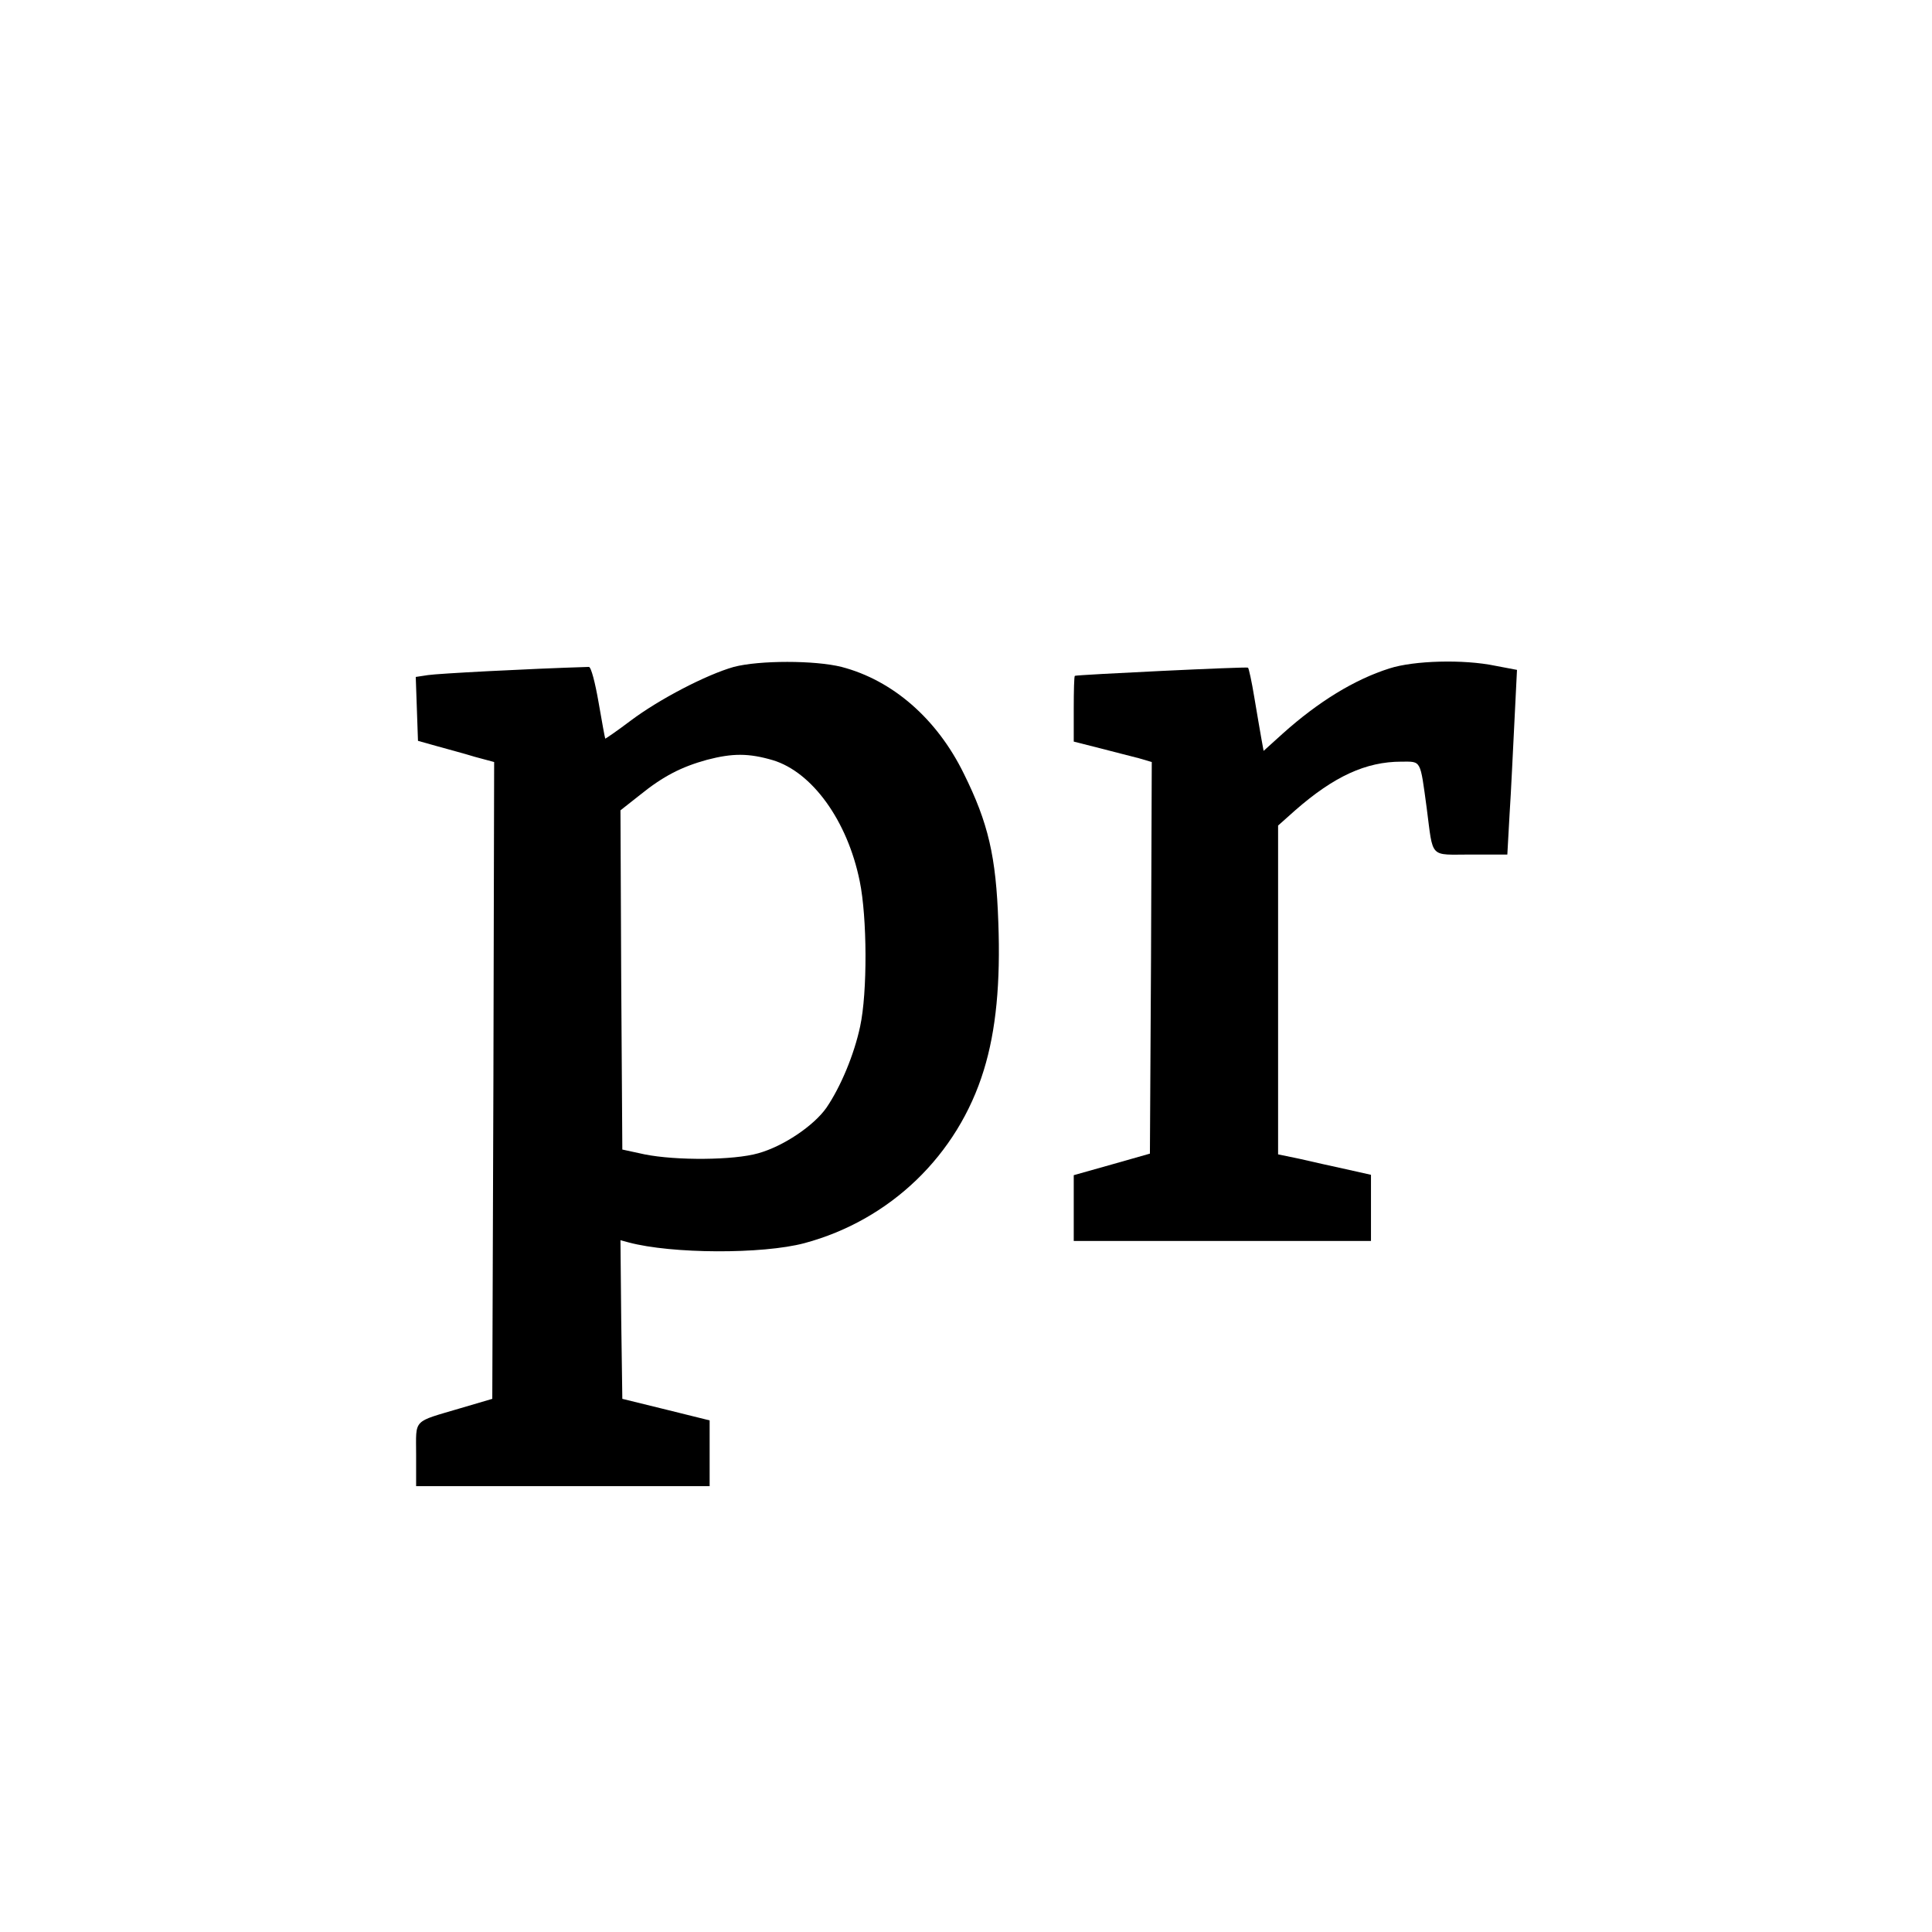
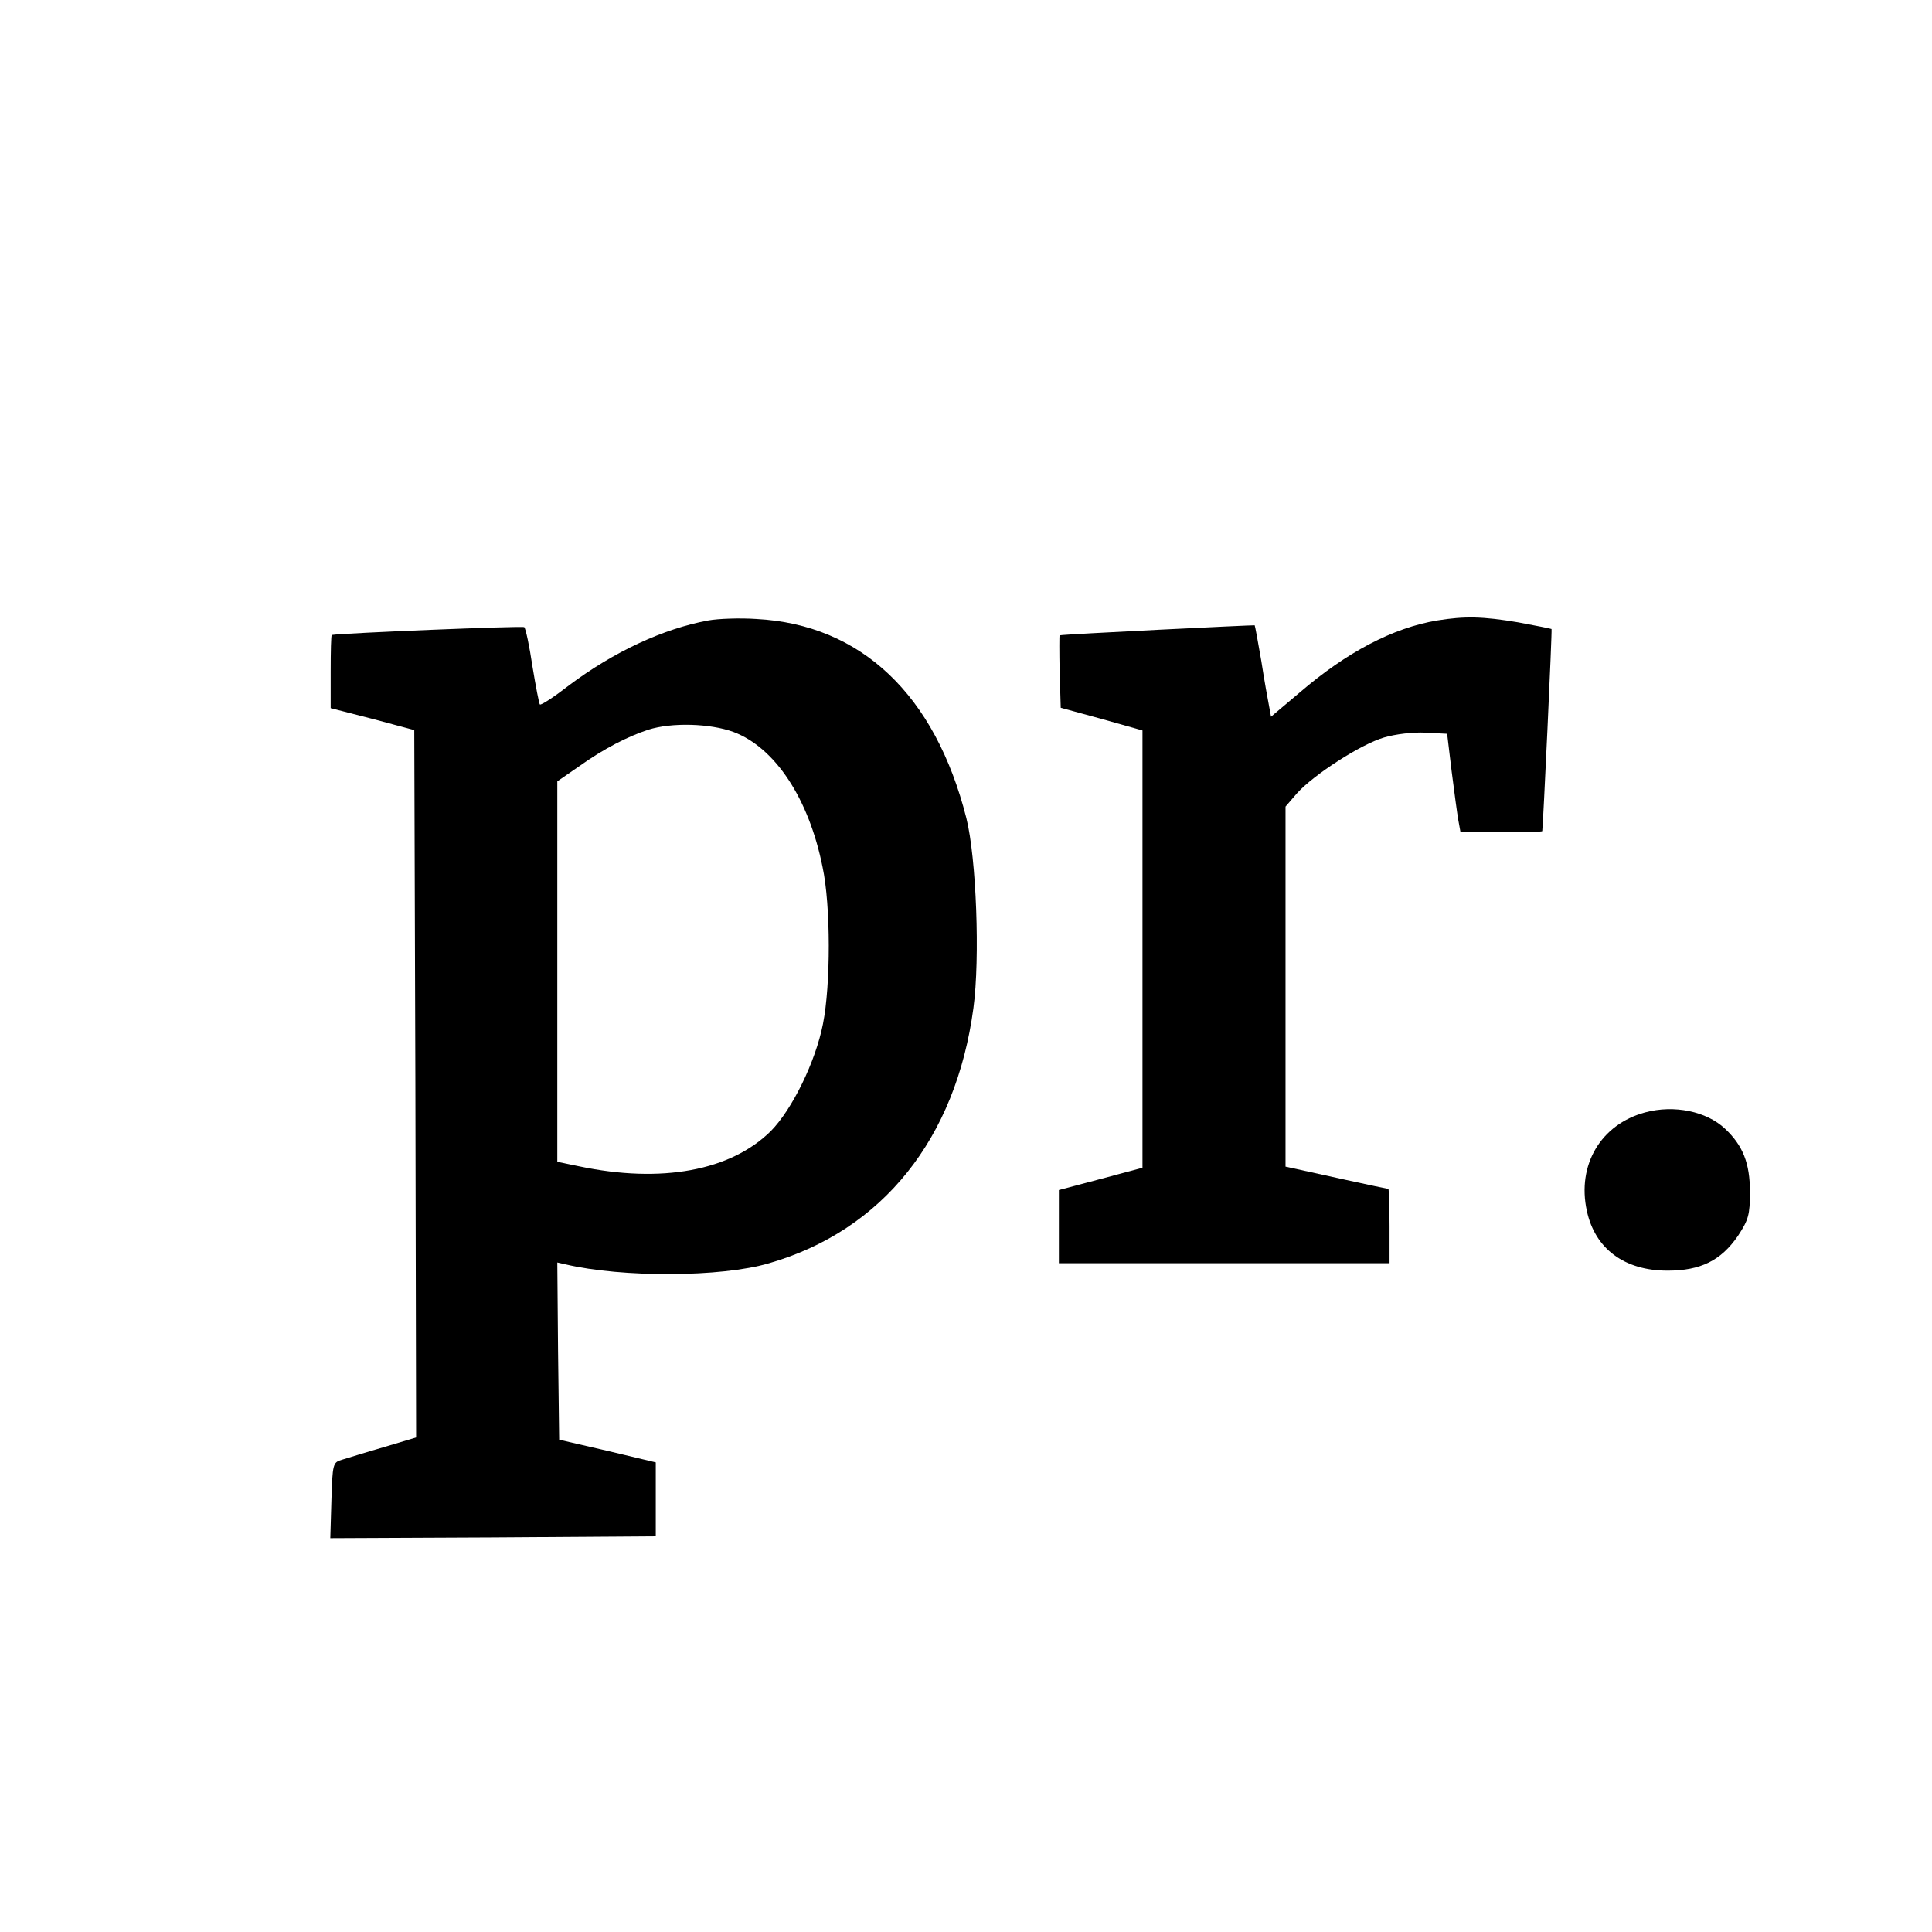
<svg xmlns="http://www.w3.org/2000/svg" version="1.0" width="520pt" height="520pt" viewBox="0 0 520 520" preserveAspectRatio="xMidYMid meet">
  <g transform="translate(0,520) scale(0.1,-0.1)" fill="#000000" stroke="none">
-     <path d="M1975 3405 c-74 -21 -201 -87 -278 -145 -37 -28 -68 -49 -68 -48 -1 2 -9 46 -18 98 -9 52 -20 95 -26 95 -165 -5 -408 -18 -433 -22 l-33 -5 3 -86 3 -86 50 -14 c28 -8 74 -20 103 -29 l52 -14 -2 -857 -3 -857 -85 -25 c-131 -39 -120 -27 -120 -125 l0 -85 395 0 395 0 0 88 0 89 -117 29 -118 29 -3 214 -2 213 22 -6 c116 -31 360 -32 473 -2 231 62 413 237 483 466 33 107 45 235 39 397 -6 178 -27 268 -93 401 -72 147 -191 251 -329 287 -72 18 -221 18 -290 0z m105 -251 c106 -32 201 -163 234 -326 20 -97 21 -299 1 -391 -16 -75 -52 -162 -91 -219 -34 -48 -115 -103 -183 -122 -66 -19 -221 -20 -306 -3 l-60 13 -3 457 -2 456 52 41 c63 51 112 76 181 95 69 18 112 18 177 -1z" />
-     <path d="M3740 3401 c-95 -30 -192 -90 -287 -175 l-52 -47 -6 33 c-3 18 -12 68 -19 111 -7 43 -15 79 -17 80 -3 3 -459 -19 -466 -22 -2 -1 -3 -41 -3 -89 l0 -88 71 -18 c38 -10 86 -22 105 -27 l34 -10 -2 -527 -3 -527 -102 -29 -103 -29 0 -88 0 -89 400 0 400 0 0 89 0 89 -67 15 c-38 8 -94 21 -125 28 l-58 12 0 443 0 442 46 41 c104 91 190 131 286 131 54 0 50 7 68 -125 18 -138 6 -125 119 -125 l98 0 6 108 c4 59 9 170 13 248 l7 141 -58 11 c-86 18 -220 14 -285 -7z" />
+     <path d="M1906 3530 c-120 -22 -254 -84 -375 -175 -40 -31 -75 -54 -78 -51 -2 2 -11 48 -20 103 -8 54 -18 101 -22 105 -4 4 -489 -16 -518 -21 -2 -1 -3 -45 -3 -99 l0 -98 113 -29 112 -30 3 -952 2 -952 -87 -26 c-49 -14 -99 -30 -113 -34 -24 -7 -25 -11 -28 -109 l-3 -102 438 2 438 3 0 100 0 99 -130 31 -130 30 -3 239 -2 238 22 -5 c152 -36 420 -35 548 3 305 88 503 335 550 687 18 133 8 403 -19 511 -84 332 -283 521 -565 536 -44 3 -103 1 -130 -4z m68 -300 c112 -42 203 -179 240 -364 22 -103 22 -317 1 -422 -20 -102 -83 -230 -140 -288 -108 -107 -294 -142 -517 -95 l-58 12 0 512 0 512 58 40 c67 48 132 81 187 99 63 20 166 17 229 -6z" />
+     <path d="M3868 3530 c-119 -20 -243 -85 -370 -194 l-77 -65 -5 27 c-3 15 -13 70 -21 122 -9 52 -17 96 -18 97 -2 1 -513 -24 -525 -27 -1 0 -1 -44 0 -97 l3 -98 110 -30 110 -31 0 -588 0 -589 -112 -30 -113 -30 0 -98 0 -99 445 0 445 0 0 100 c0 55 -2 100 -3 100 -4 0 -214 46 -254 55 l-23 5 0 485 0 484 31 36 c45 50 172 132 234 150 30 9 79 15 112 13 l58 -3 12 -100 c7 -55 15 -115 18 -132 l6 -33 109 0 c61 0 110 1 111 3 2 8 27 542 25 544 -1 1 -42 9 -90 18 -95 16 -144 17 -218 5z" />
+     <path d="M4428 2206 c-119 -32 -184 -141 -157 -265 22 -102 101 -161 217 -161 89 0 144 27 190 94 28 43 32 56 32 118 0 77 -19 125 -67 170 -50 47 -137 65 -215 44z" />
  </g>
</svg>
